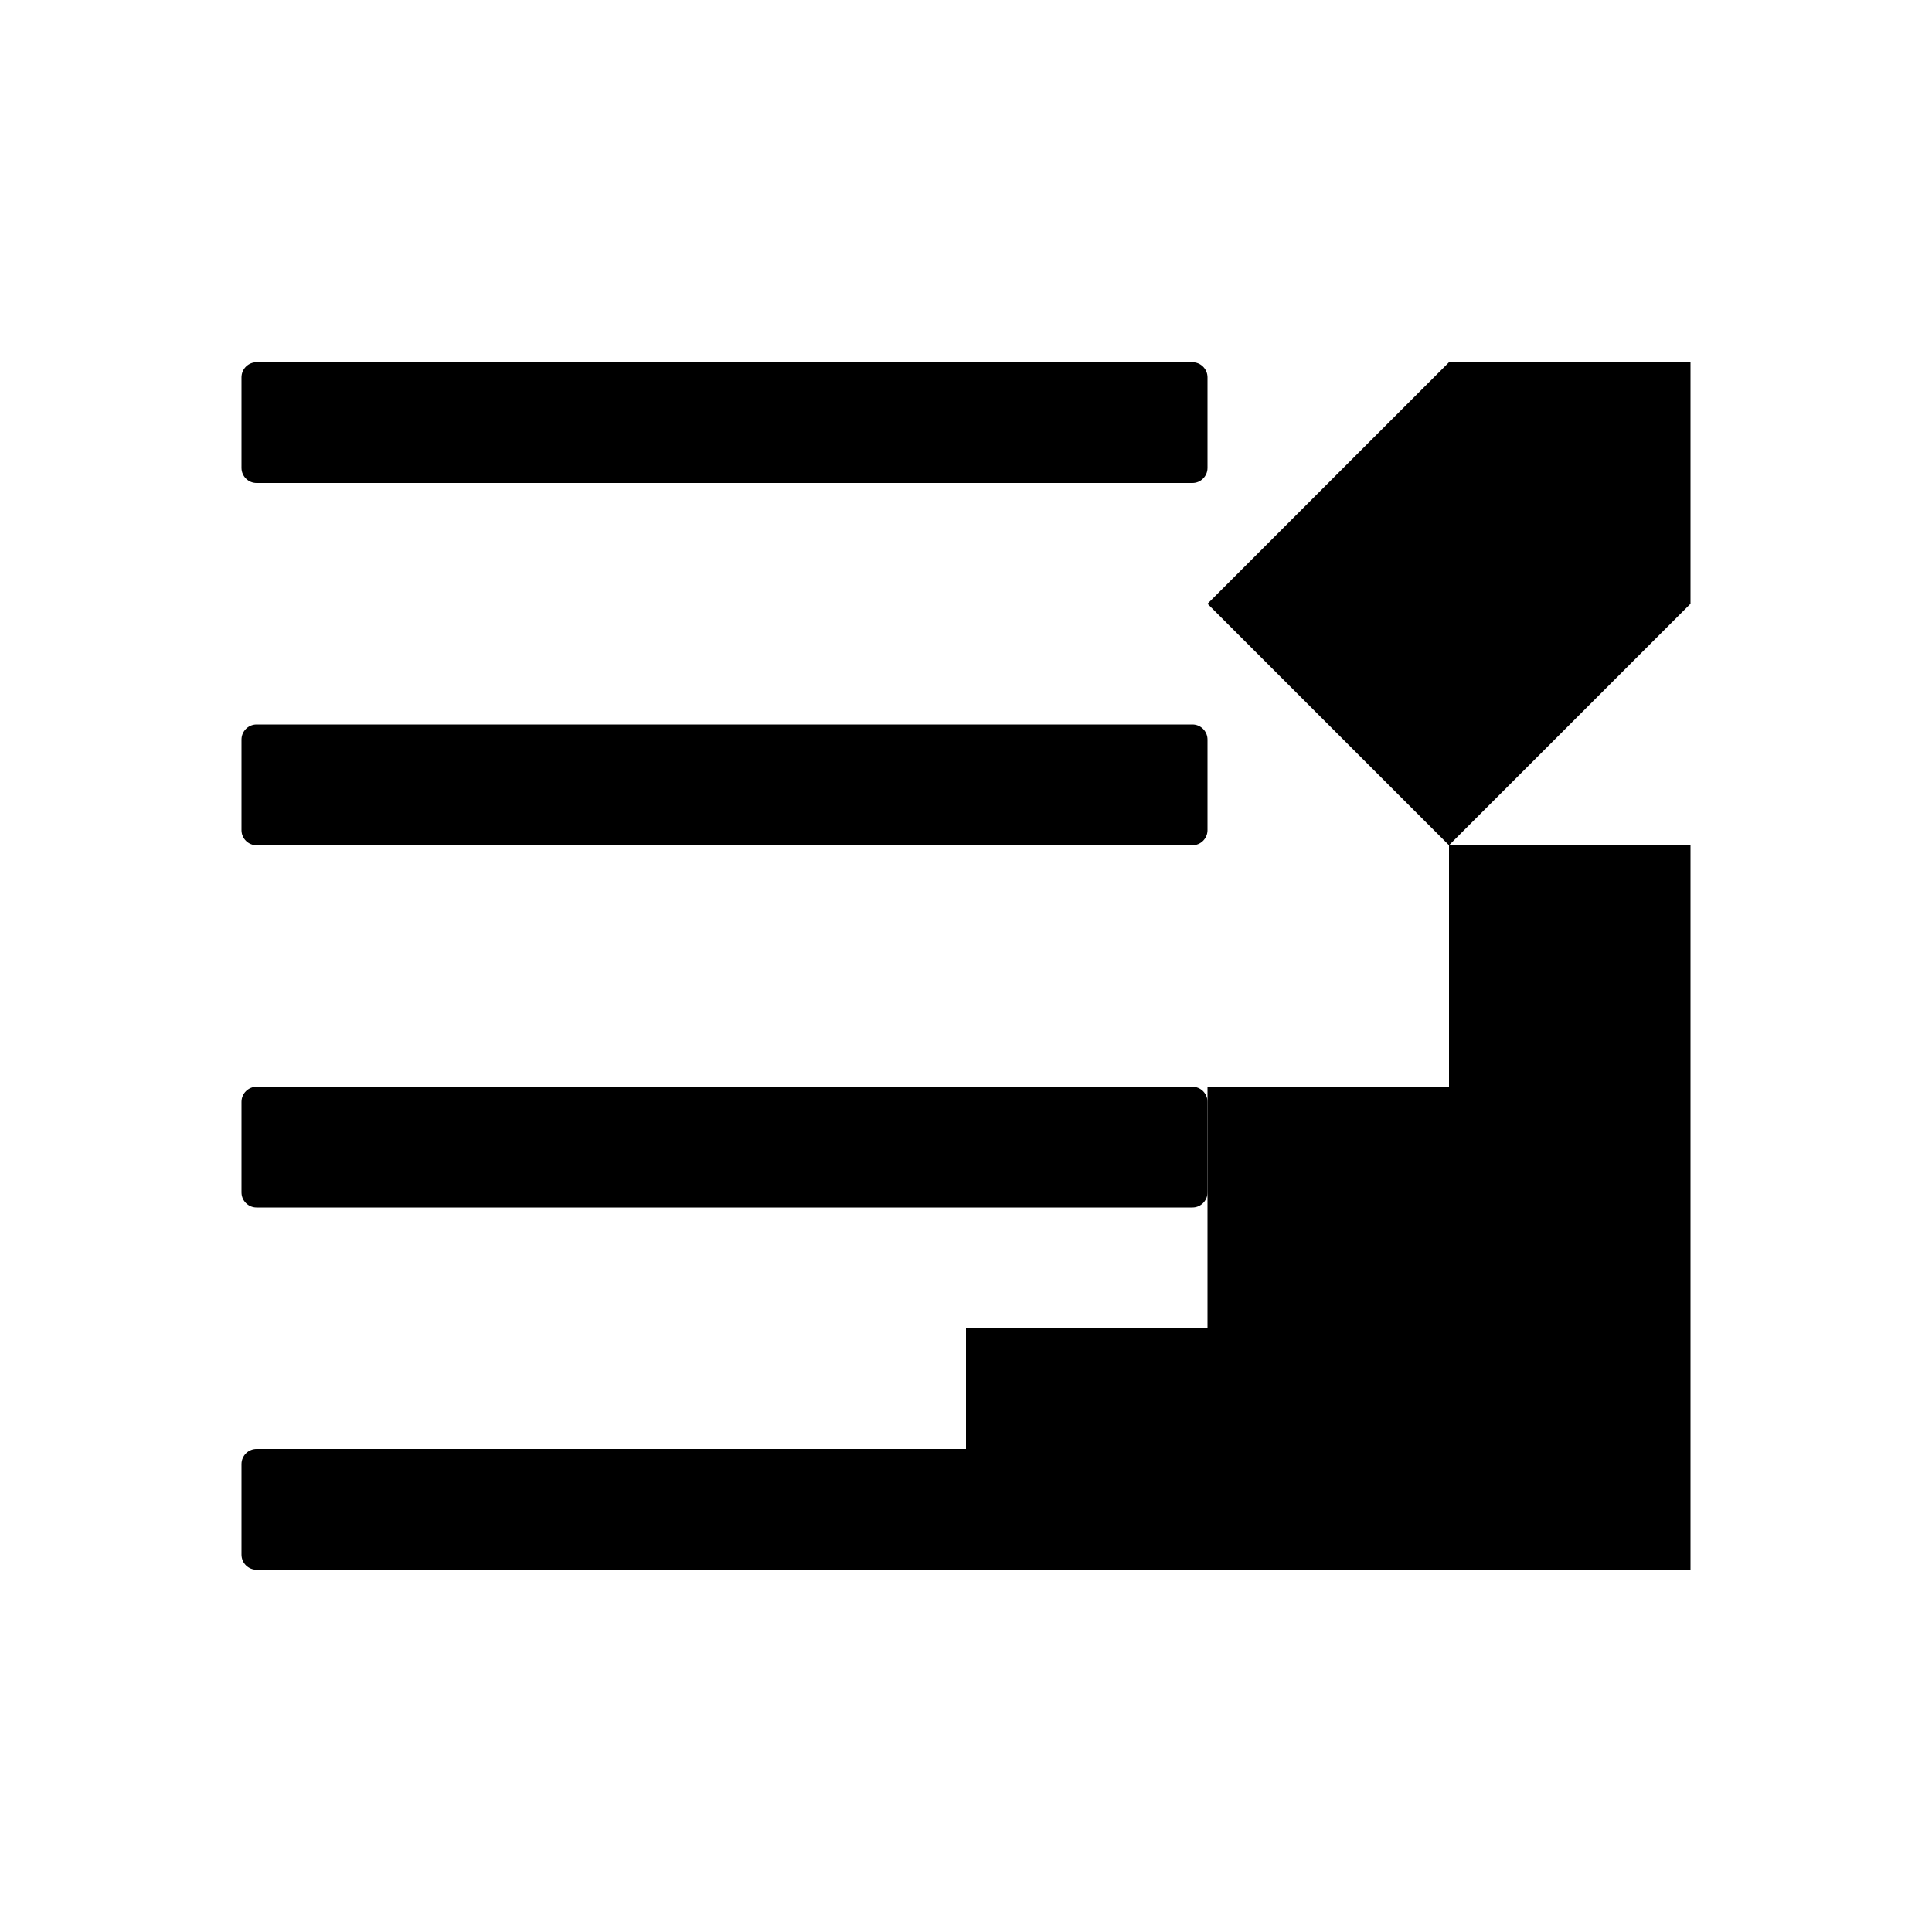
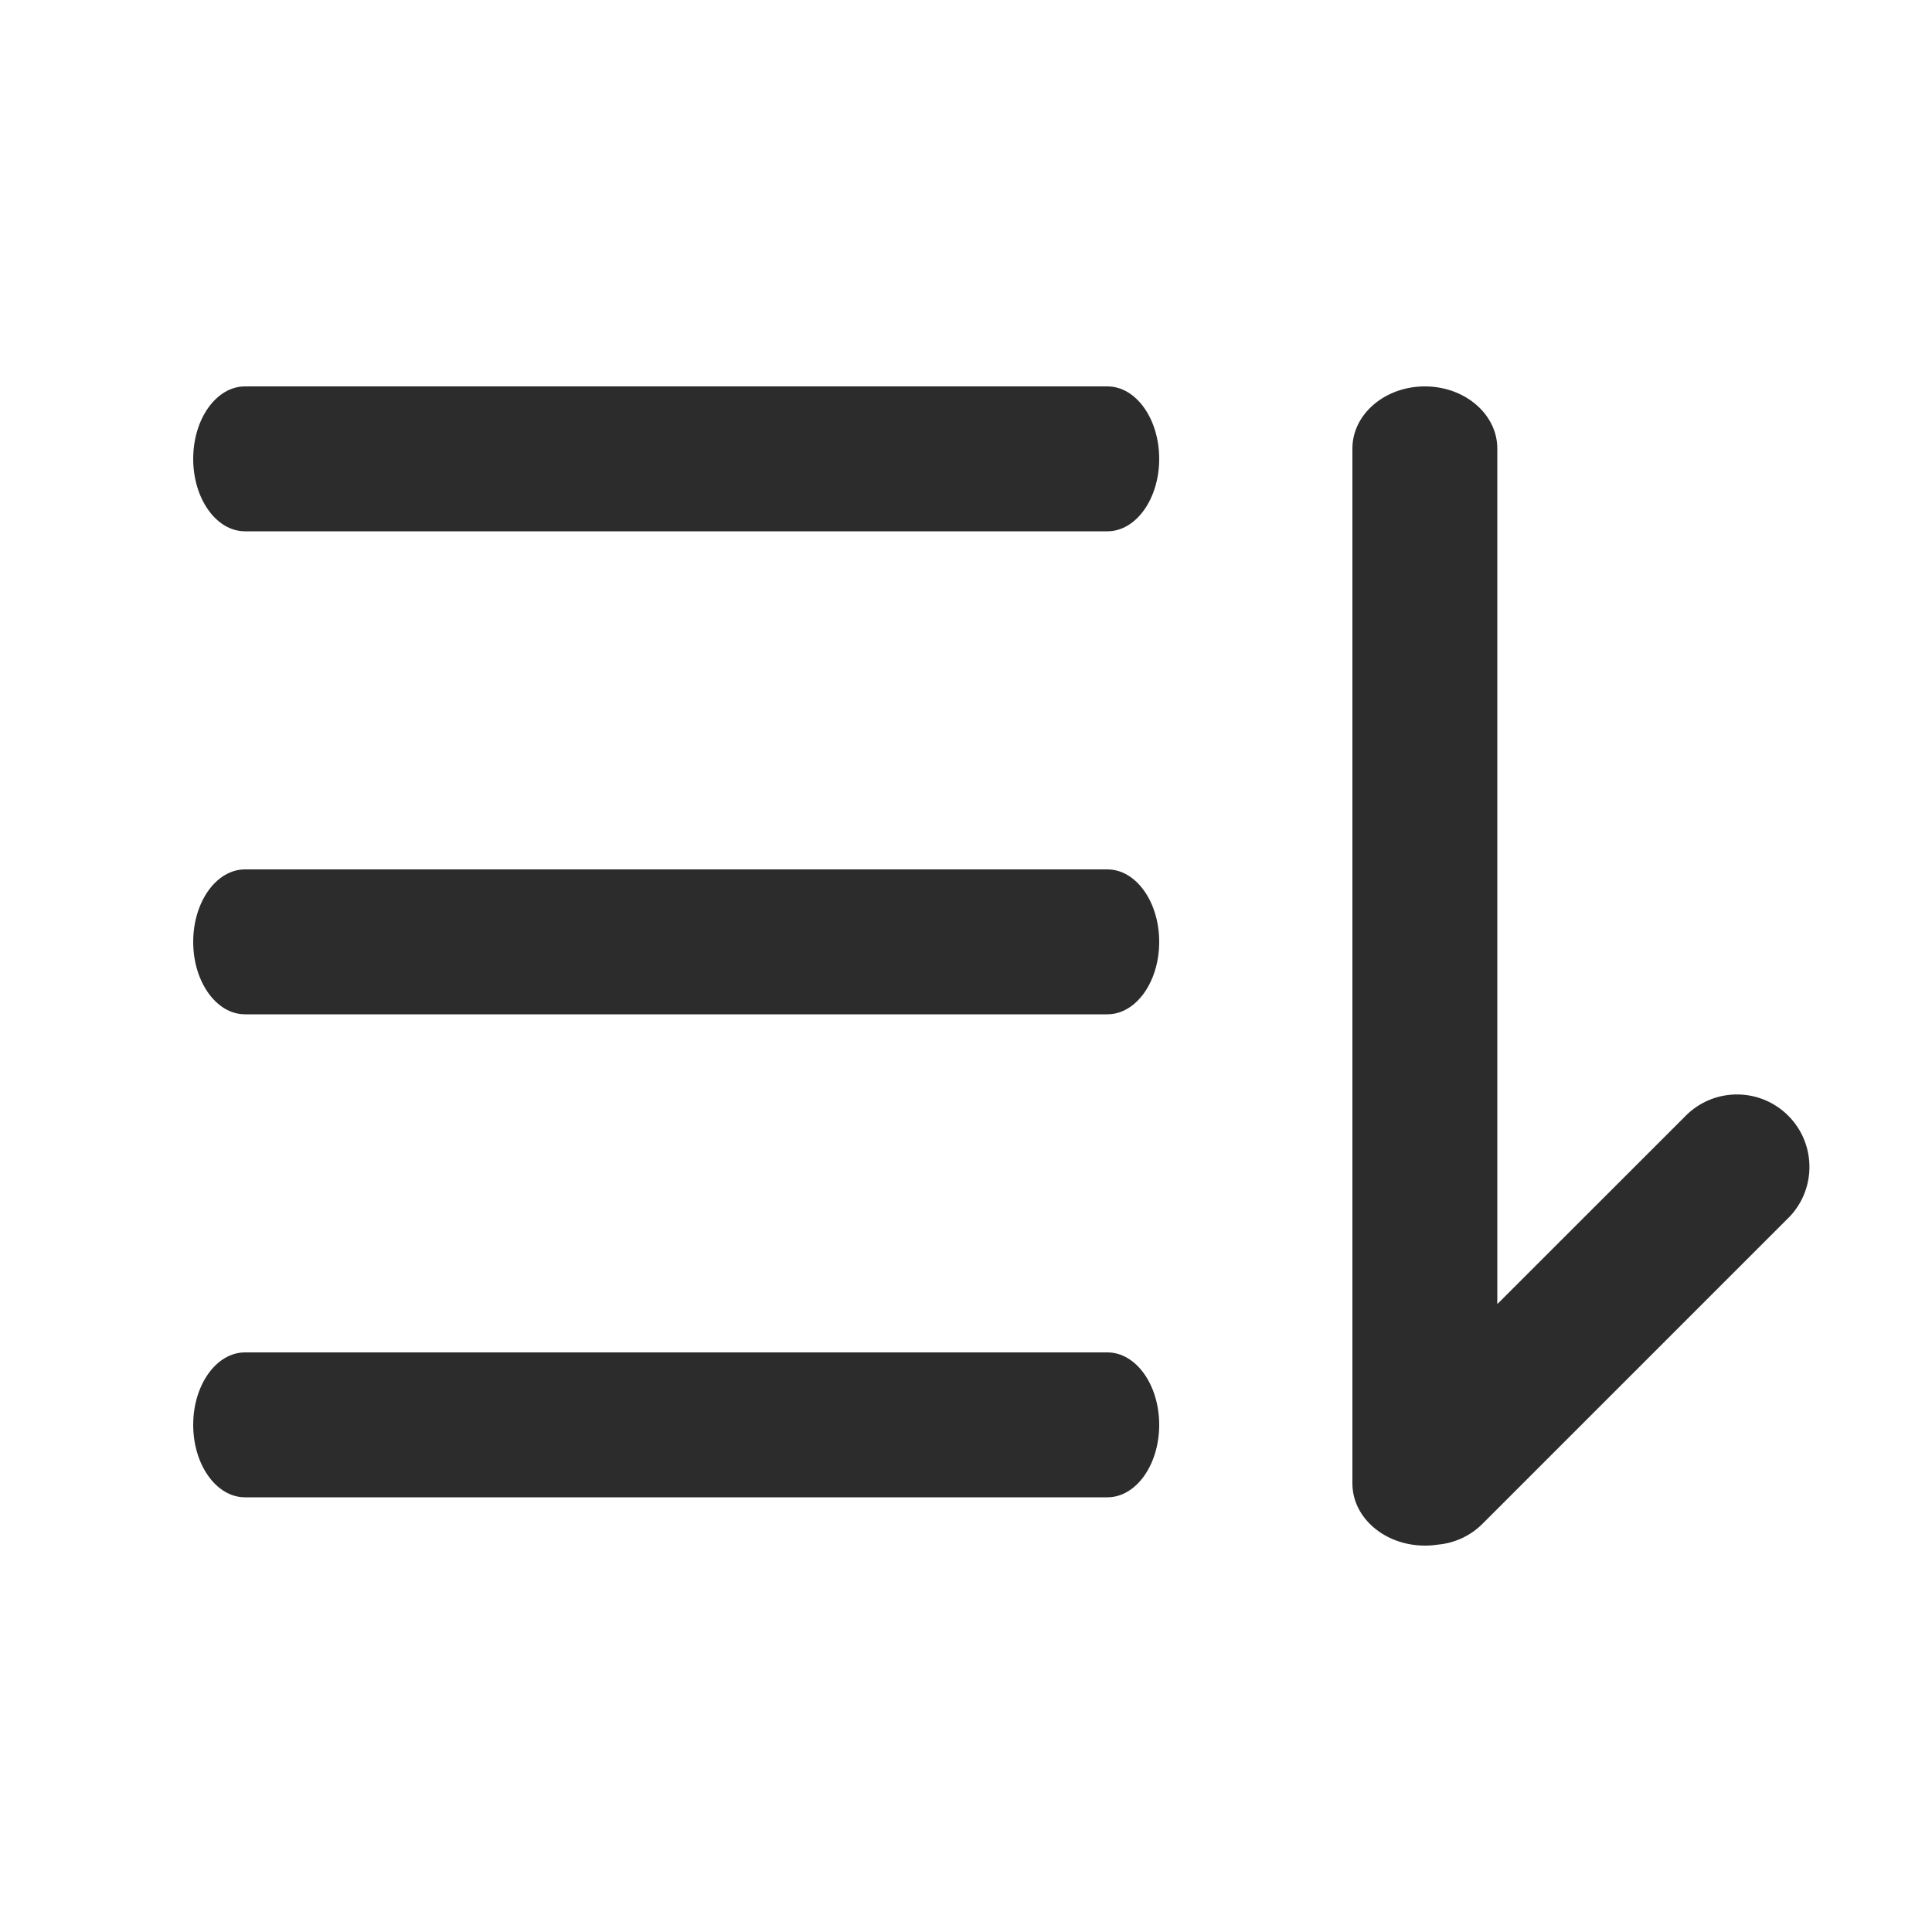
- <svg xmlns="http://www.w3.org/2000/svg" viewBox="0 0 1024 1024">
-   <rect fill="currentColor" x="128" y="192" width="512" height="64" rx="8" />
-   <rect fill="currentColor" x="128" y="384" width="512" height="64" rx="8" />
-   <rect fill="currentColor" x="128" y="576" width="512" height="64" rx="8" />
-   <rect fill="currentColor" x="128" y="768" width="512" height="64" rx="8" />
-   <path fill="currentColor" d="M 768 448 L 896 448 L 896 832 L 512 832 L 512 704 L 640 704 L 640 576 L 768 576 Z" />
-   <path fill="currentColor" d="M 896 192 L 896 320 L 768 448 L 640 320 L 768 192 Z" />
+ <svg xmlns="http://www.w3.org/2000/svg" t="1763809870440" class="icon" viewBox="0 0 1024 1024" version="1.1" p-id="4744" width="200" height="200">
+   <path d="M102.4 243.2c0-21.197 12.288-38.4 27.443-38.4h457.114c15.155 0 27.443 17.203 27.443 38.4s-12.288 38.4-27.443 38.4H129.843C114.688 281.6 102.4 264.397 102.4 243.2zM102.4 499.2c0-21.197 12.288-38.4 27.443-38.4h457.114c15.155 0 27.443 17.203 27.443 38.4s-12.288 38.4-27.443 38.4H129.843C114.688 537.6 102.4 520.397 102.4 499.2zM102.4 755.2c0-21.197 12.288-38.4 27.443-38.4h457.114c15.155 0 27.443 17.203 27.443 38.4s-12.288 38.4-27.443 38.4H129.843c-15.155 0-27.443-17.203-27.443-38.4z" fill="#2c2c2c" p-id="4745" />
+   <path d="M793.6 237.722c0-18.176-17.203-32.922-38.4-32.922s-38.4 14.746-38.4 32.922v548.557c0 18.176 17.203 32.922 38.4 32.922a44.544 44.544 0 0 0 6.861-0.512 38.246 38.246 0 0 0 23.757-11.11l162.918-162.918a38.4 38.4 0 0 0-54.272-54.272L793.6 691.2V237.722z" fill="#2c2c2c" p-id="4746" />
</svg>
